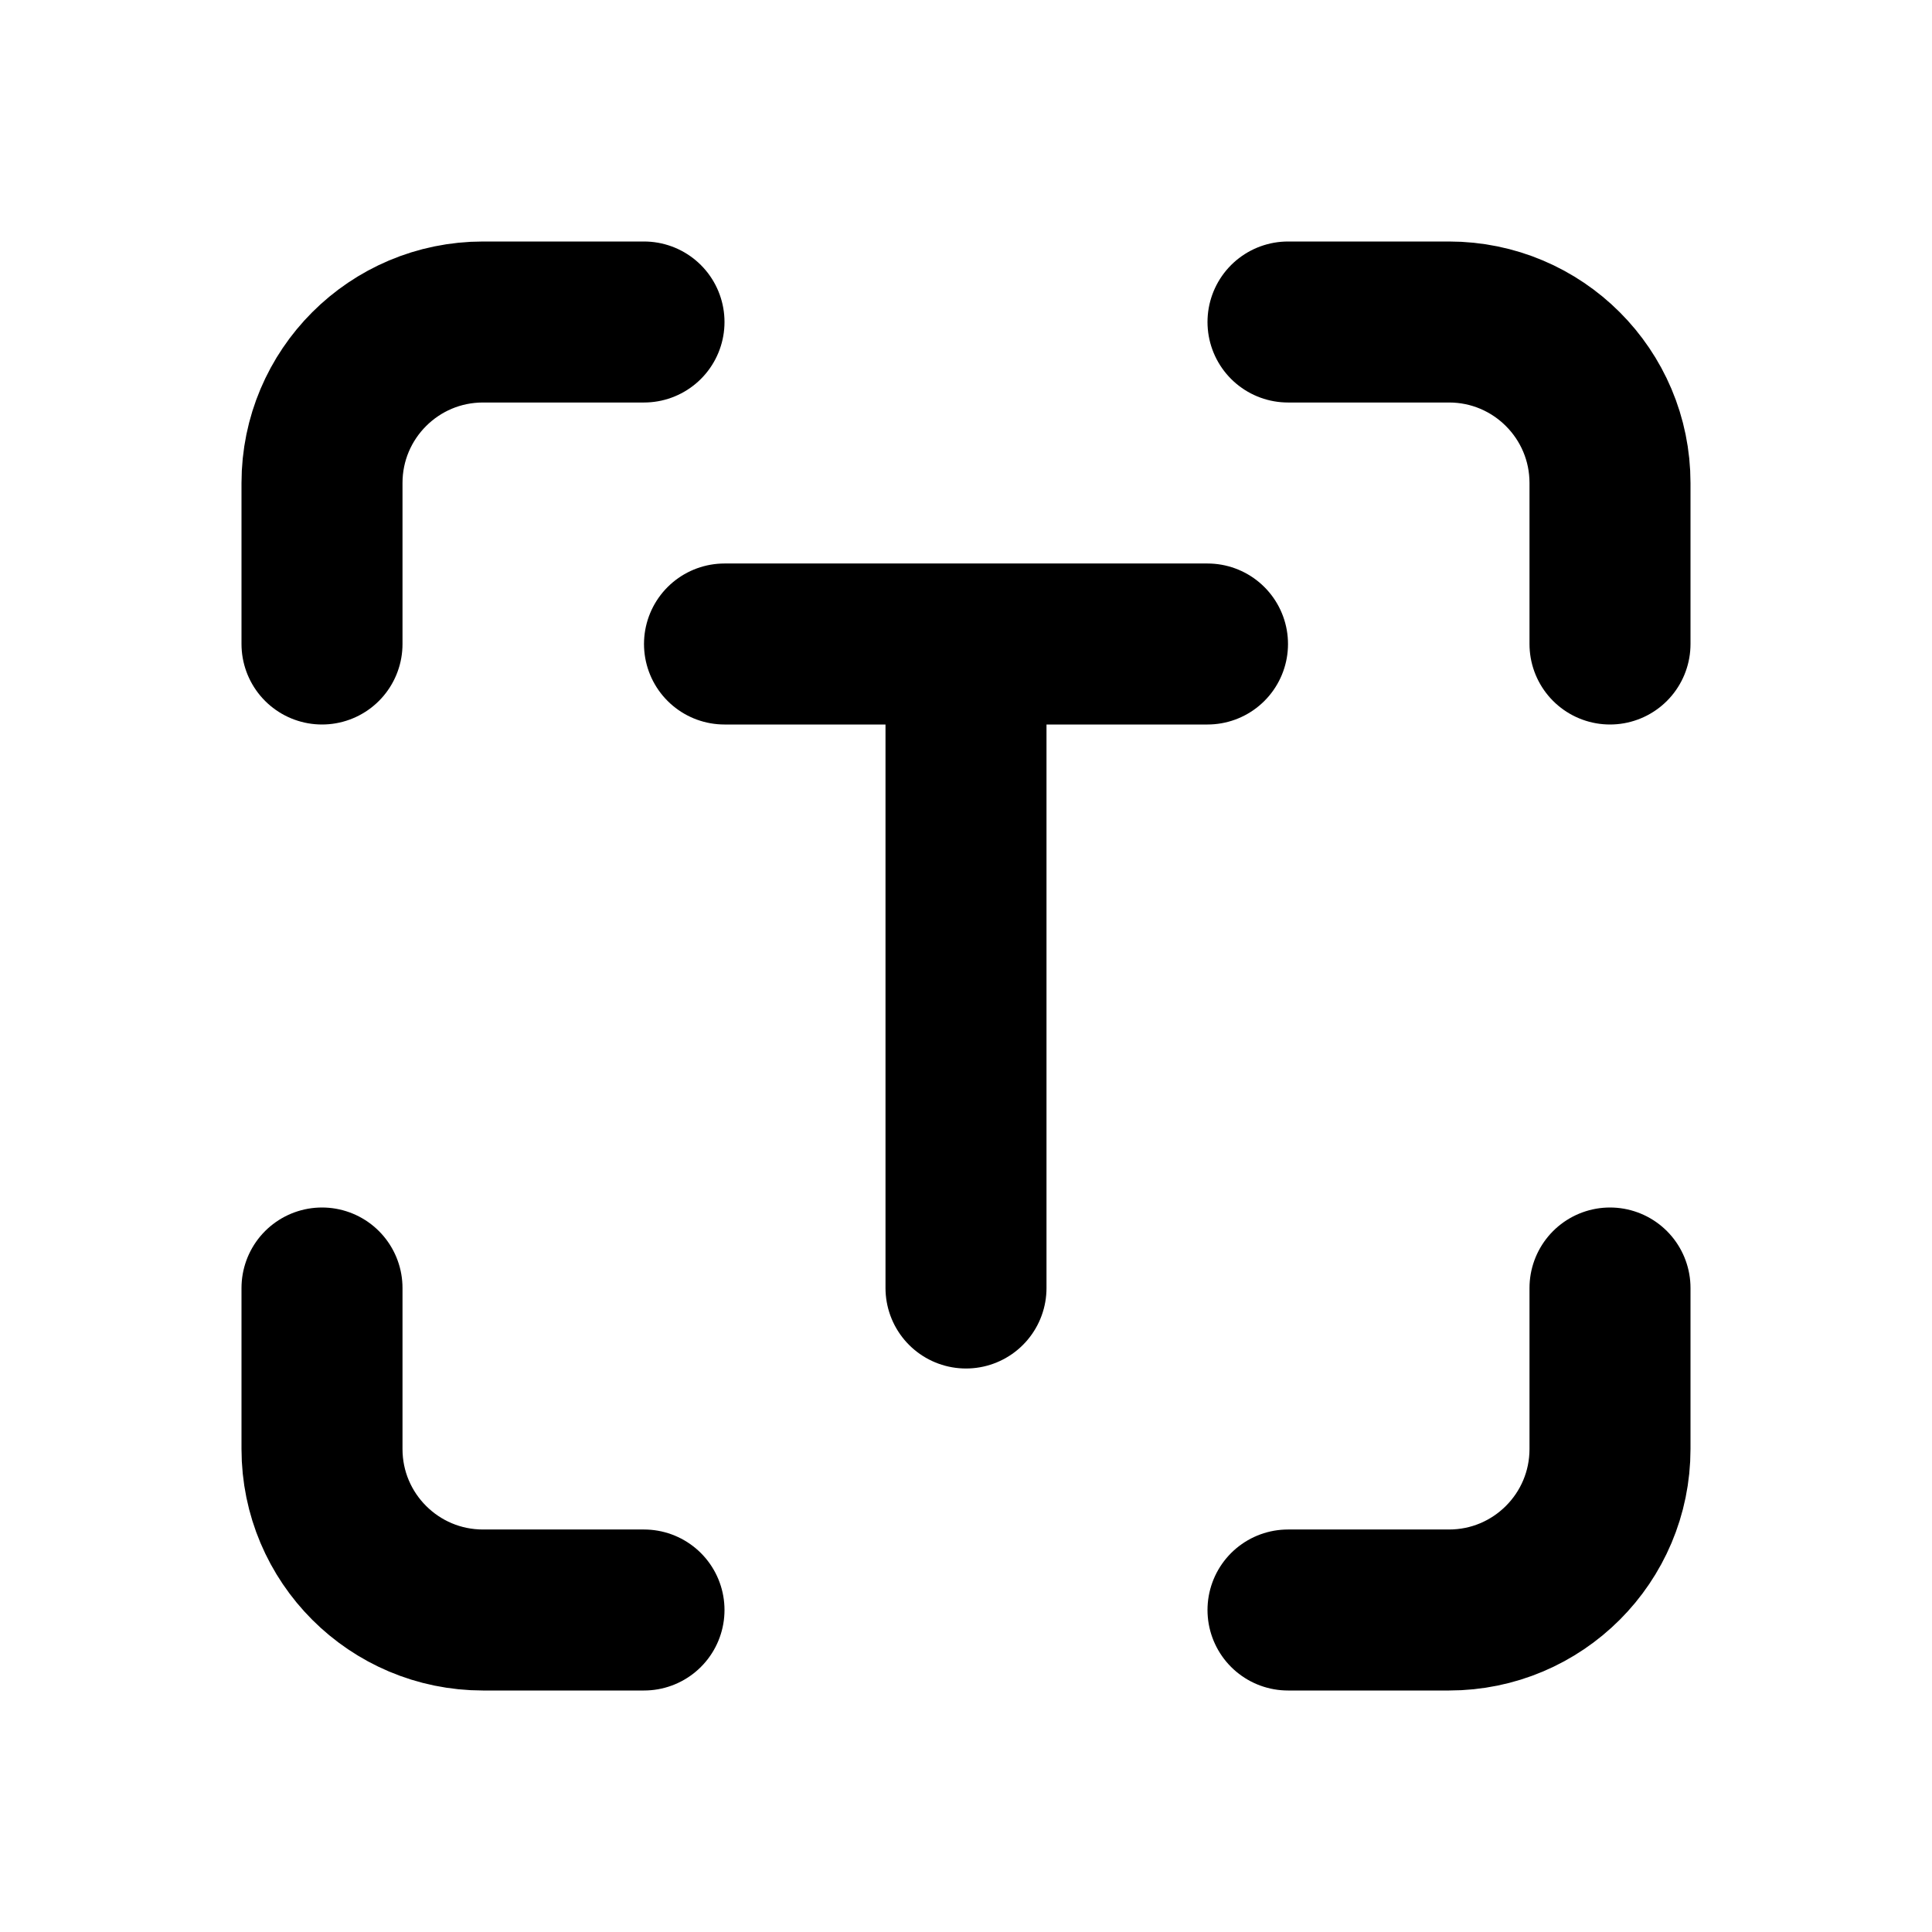
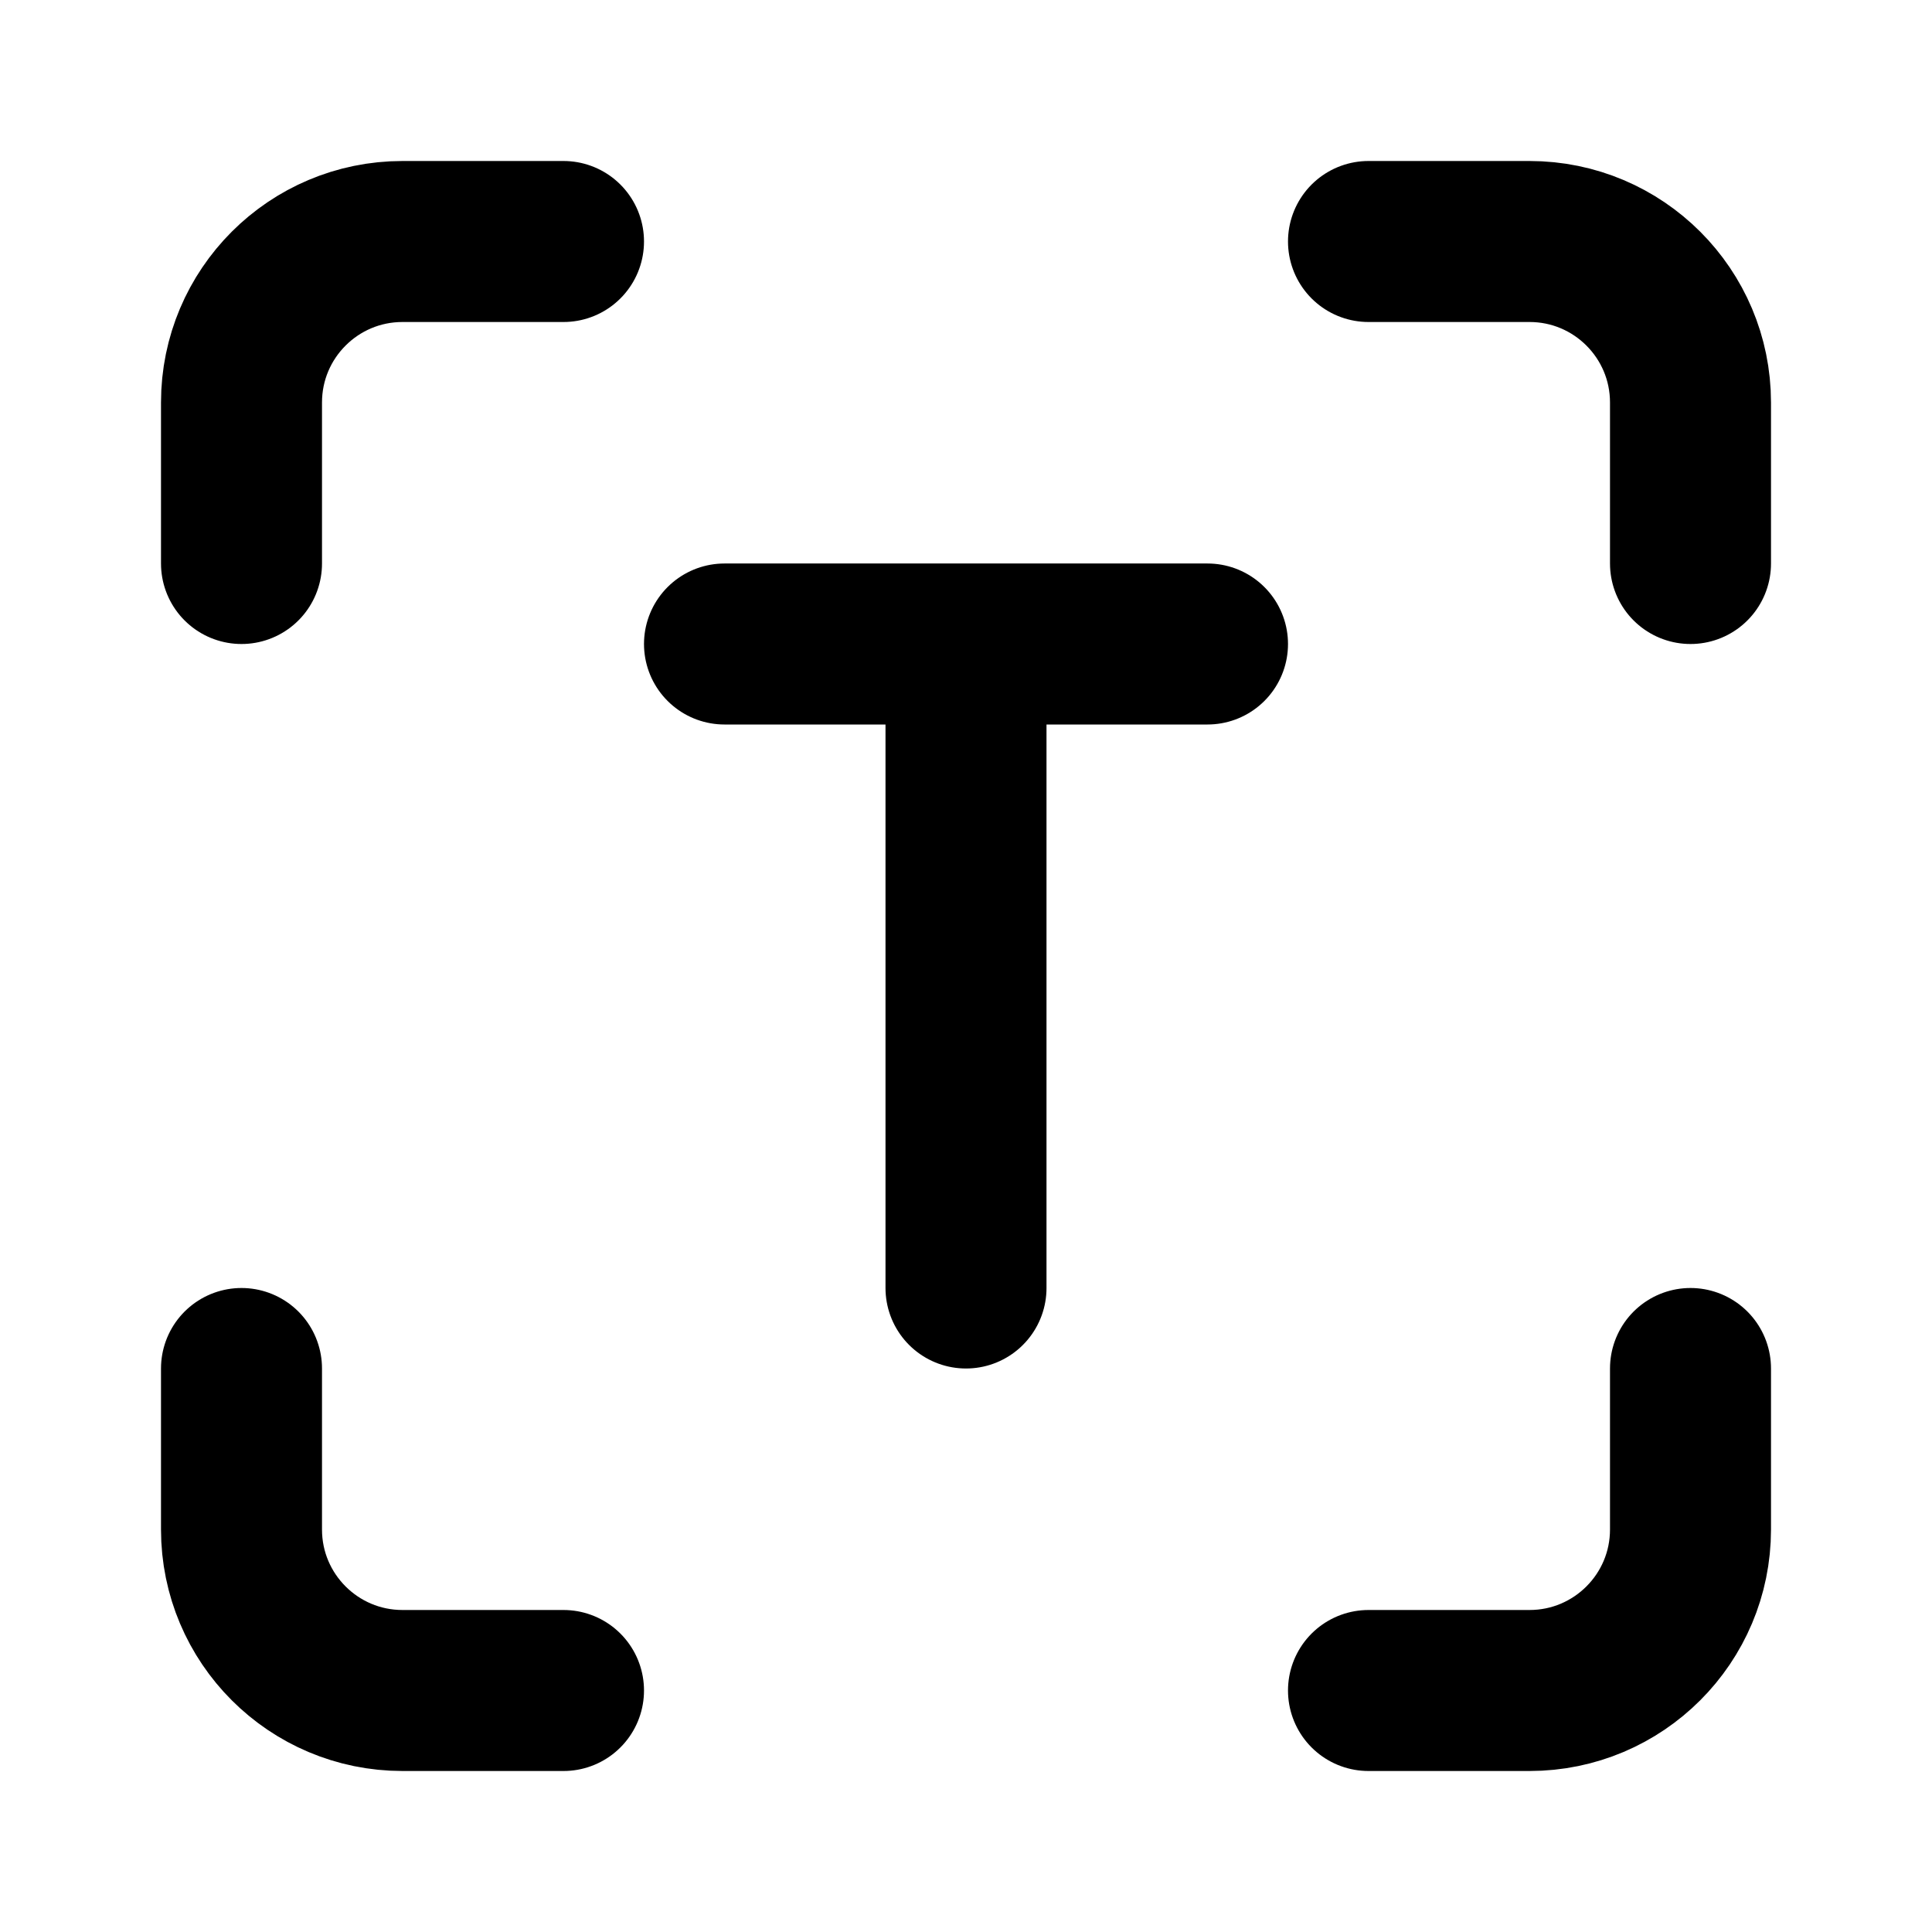
<svg xmlns="http://www.w3.org/2000/svg" fill="none" stroke="currentColor" stroke-linecap="round" stroke-linejoin="round" stroke-width="2" viewBox="0 0 24 24">
  <path stroke="none" d="M0 0h24v24H0z" />
-   <path d="M4 8V6a2 2 0 0 1 2-2h2M4 16v2a2 2 0 0 0 2 2h2M16 4h2a2 2 0 0 1 2 2v2M16 20h2a2 2 0 0 0 2-2v-2M9 8h6M12 8v8" />
+   <path d="M9 8h6M12 8v8M3 7V5a2 2 0 0 1 2-2h2M3 17v2a2 2 0 0 0 2 2h2M17 3h2a2 2 0 0 1 2 2v2M17 21h2a2 2 0 0 0 2-2v-2" />
</svg>
